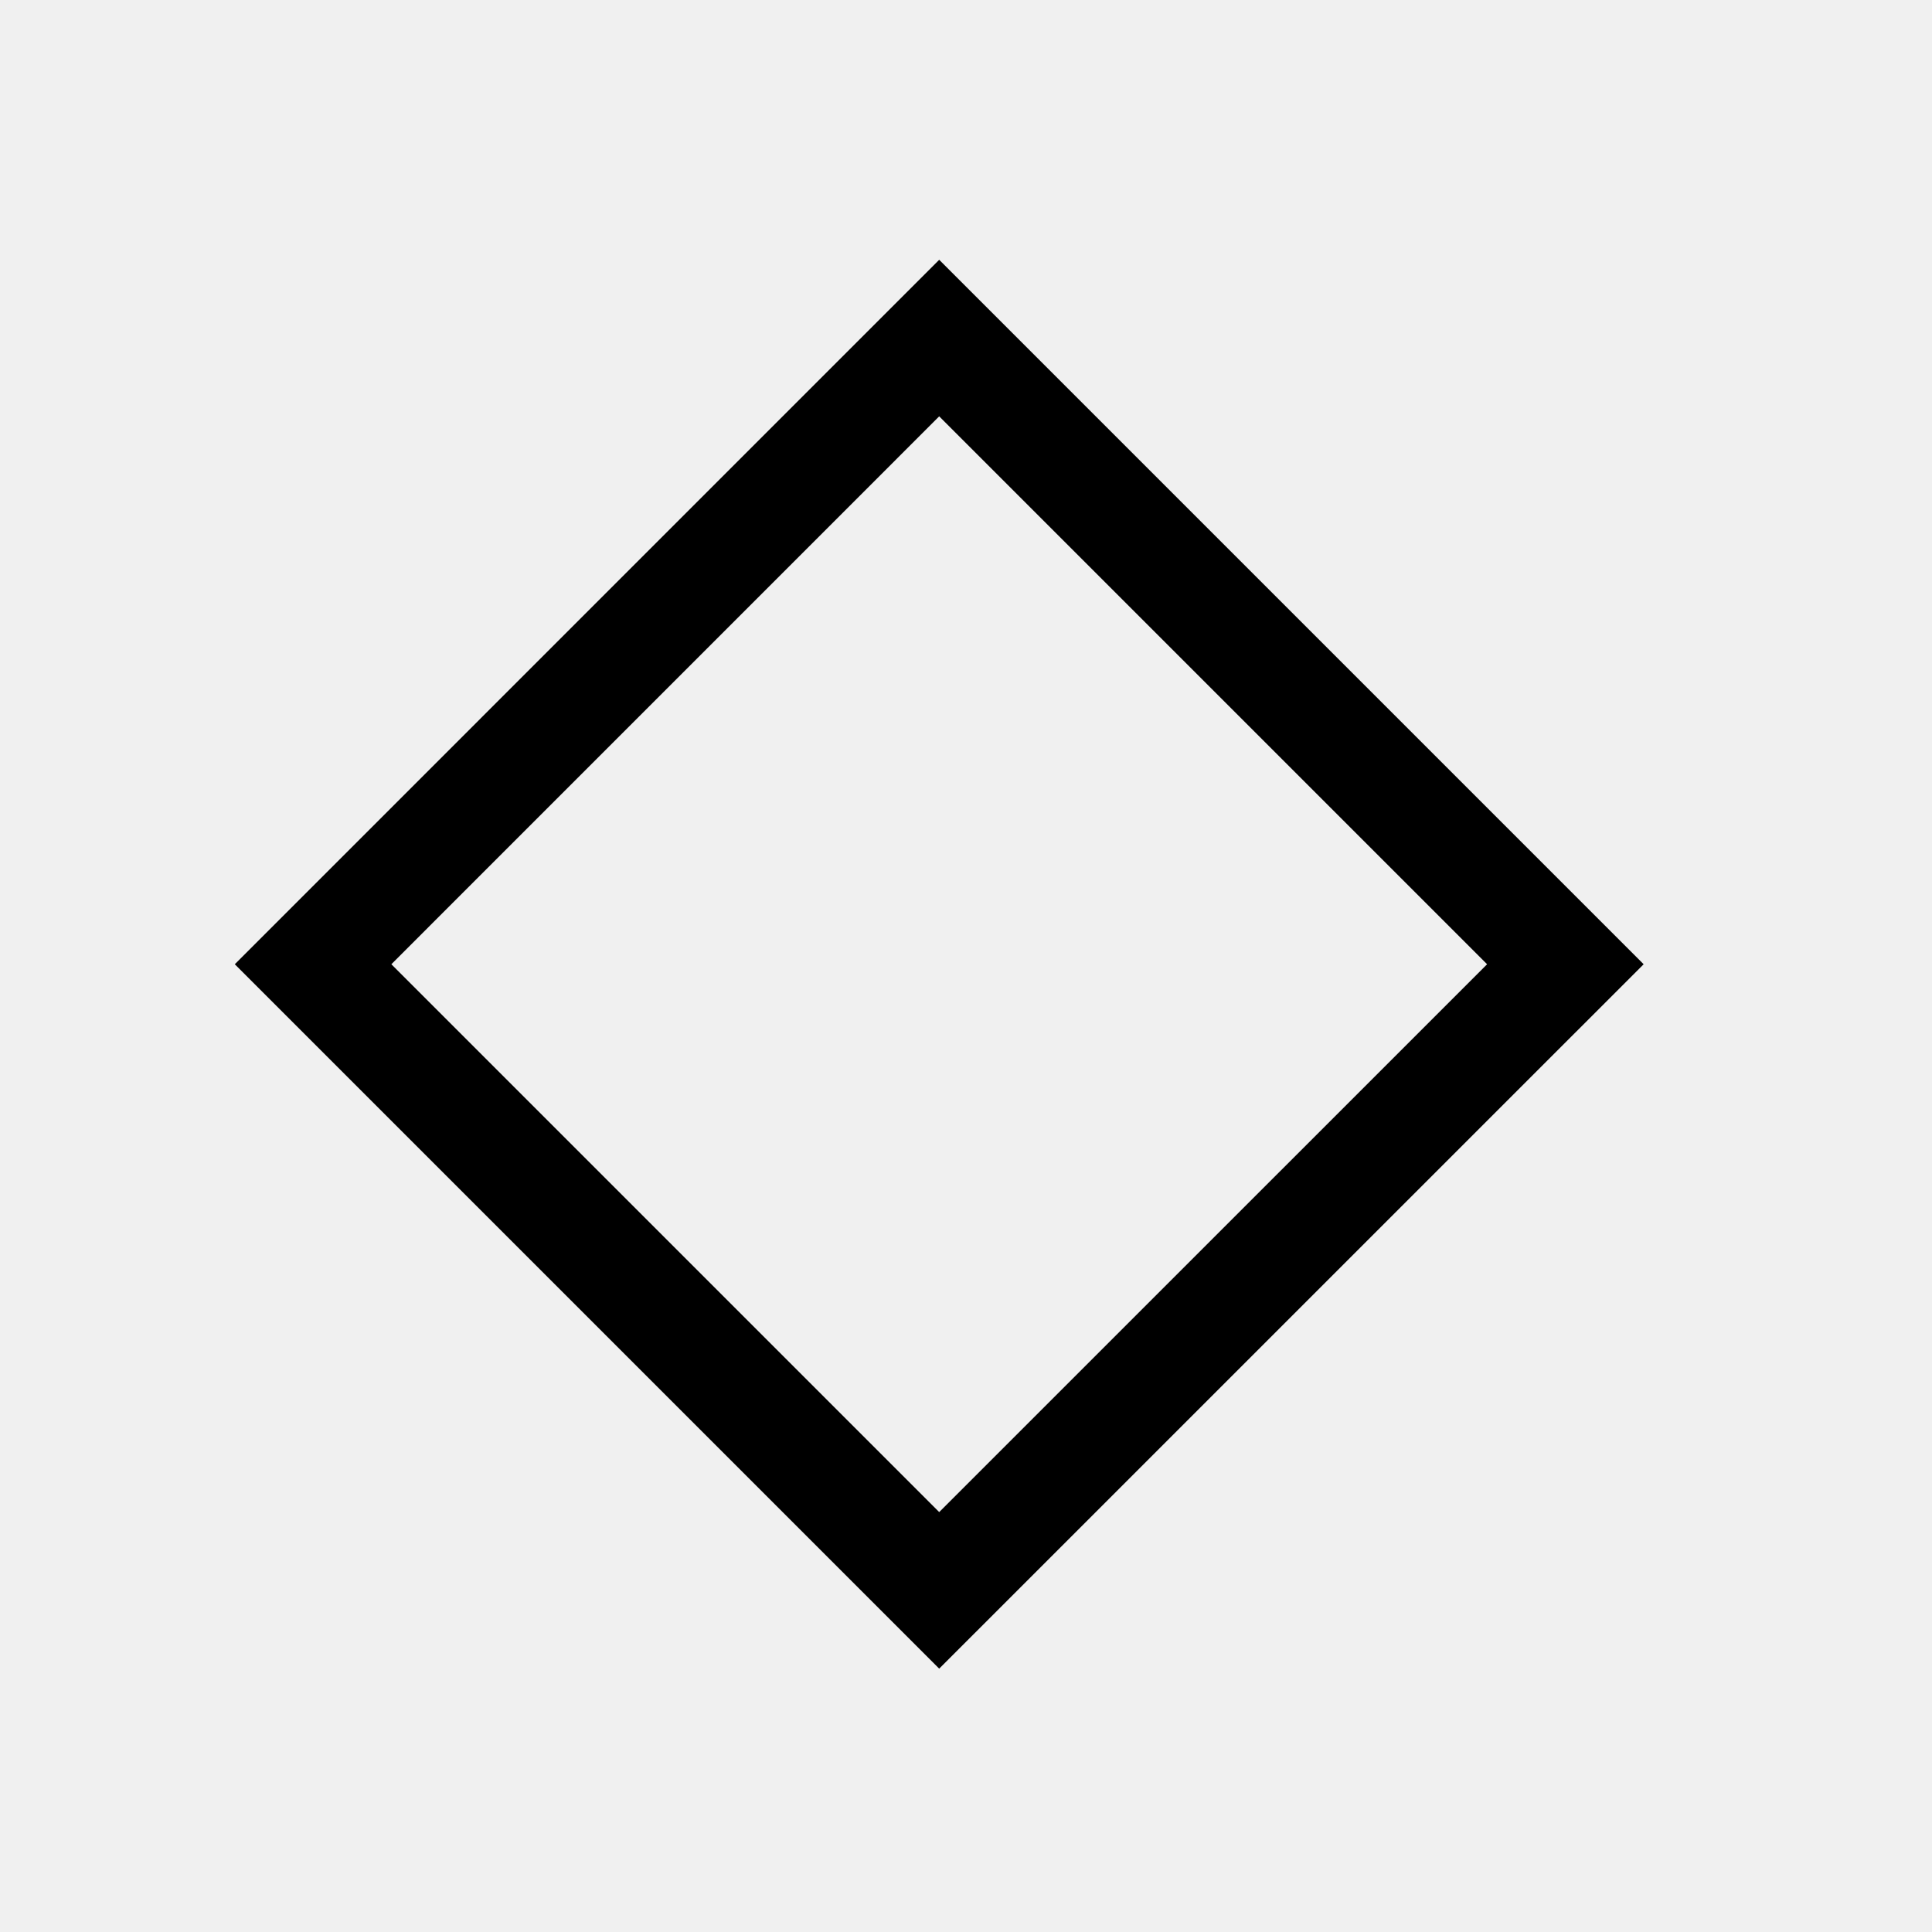
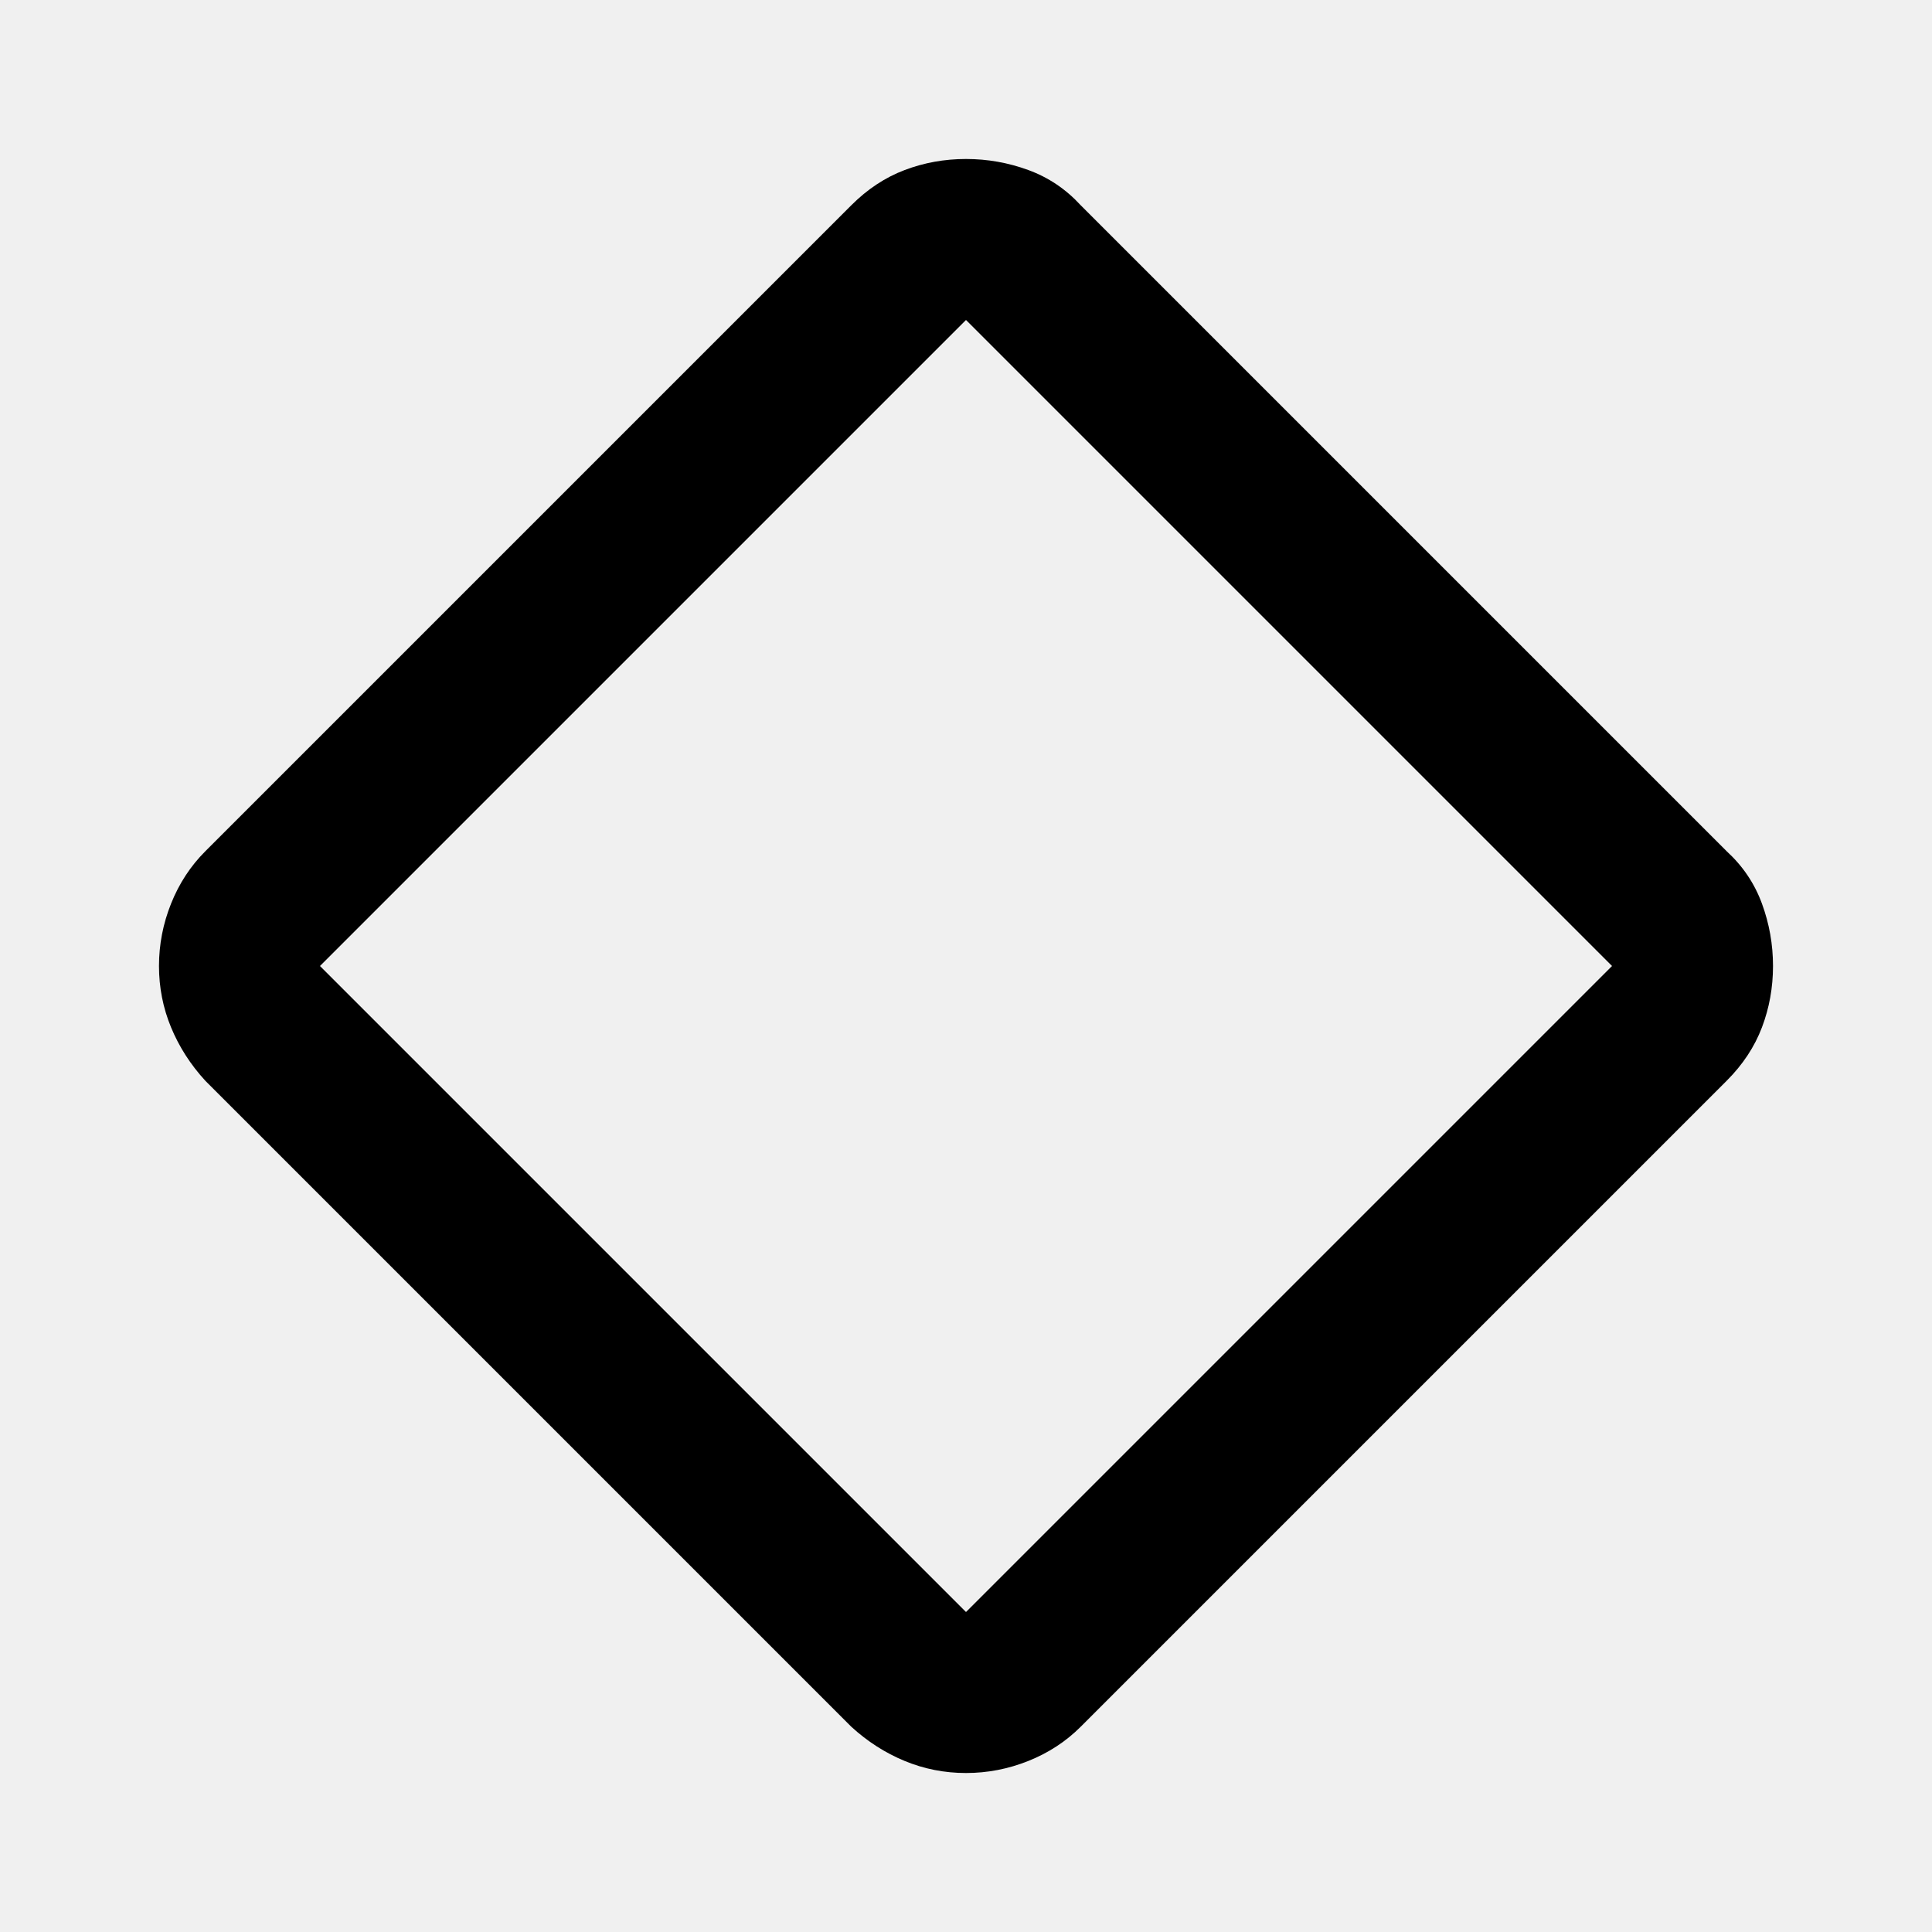
- <svg xmlns="http://www.w3.org/2000/svg" width="32" height="32" viewBox="0 0 32 32" fill="none">
-   <g clip-path="url(#clip0_15_80)">
-     <path d="M15.556 27.638L3.889 15.971L15.556 4.303L27.224 15.971L15.556 27.638ZM15.556 25.045L24.631 15.971L15.556 6.896L6.482 15.971L15.556 25.045Z" fill="black" />
-   </g>
-   <defs>
-     <clipPath id="clip0_15_80">
-       <rect width="22" height="22" fill="white" transform="translate(0 15.9706) rotate(-45)" />
-     </clipPath>
-   </defs>
+ <svg xmlns="http://www.w3.org/2000/svg" height="24px" viewBox="0 -960 960 960" width="24px" fill="#000000">
+   <path d="M480-79q-16 0-30.5-6T423-102L102-423q-11-12-17-26.5T79-480q0-16 6-31t17-26l321-321q12-12 26.5-17.5T480-881q16 0 31 5.5t26 17.5l321 321q12 11 17.5 26t5.5 31q0 16-5.5 30.5T858-423L537-102q-11 11-26 17t-31 6Zm0-80 321-321-321-321-321 321 321 321Zm0-321Z" />
</svg>
